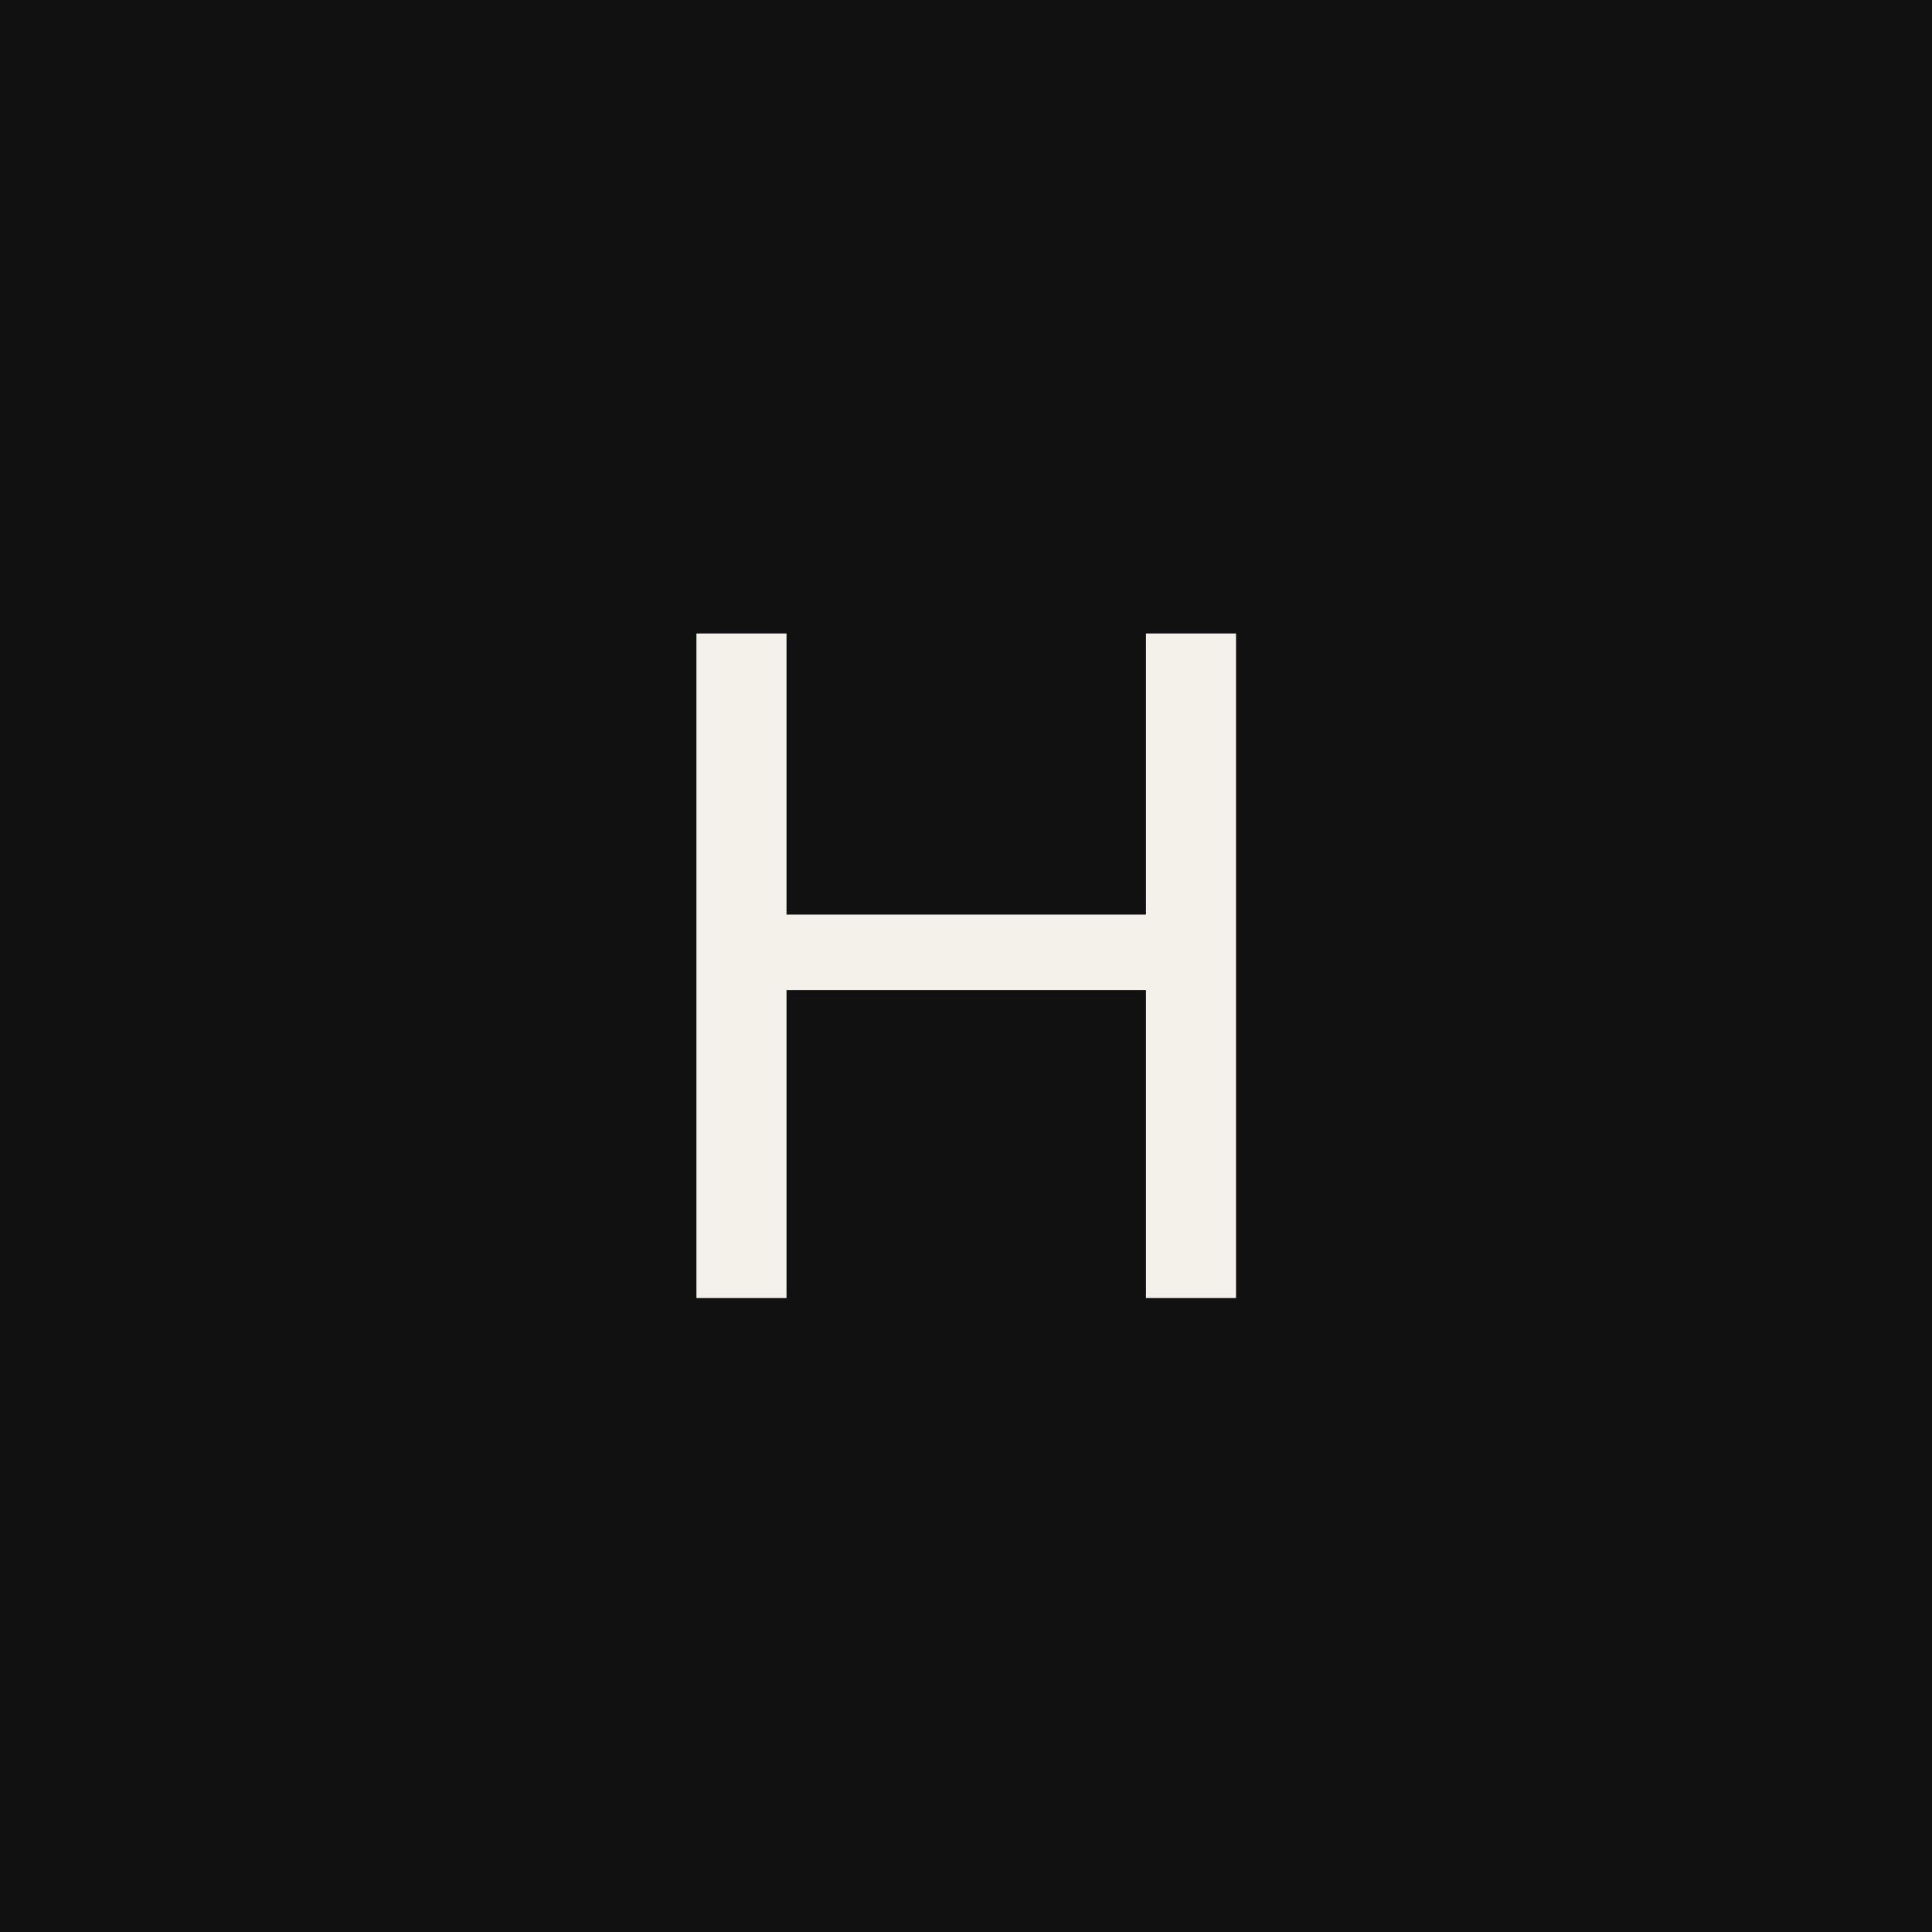
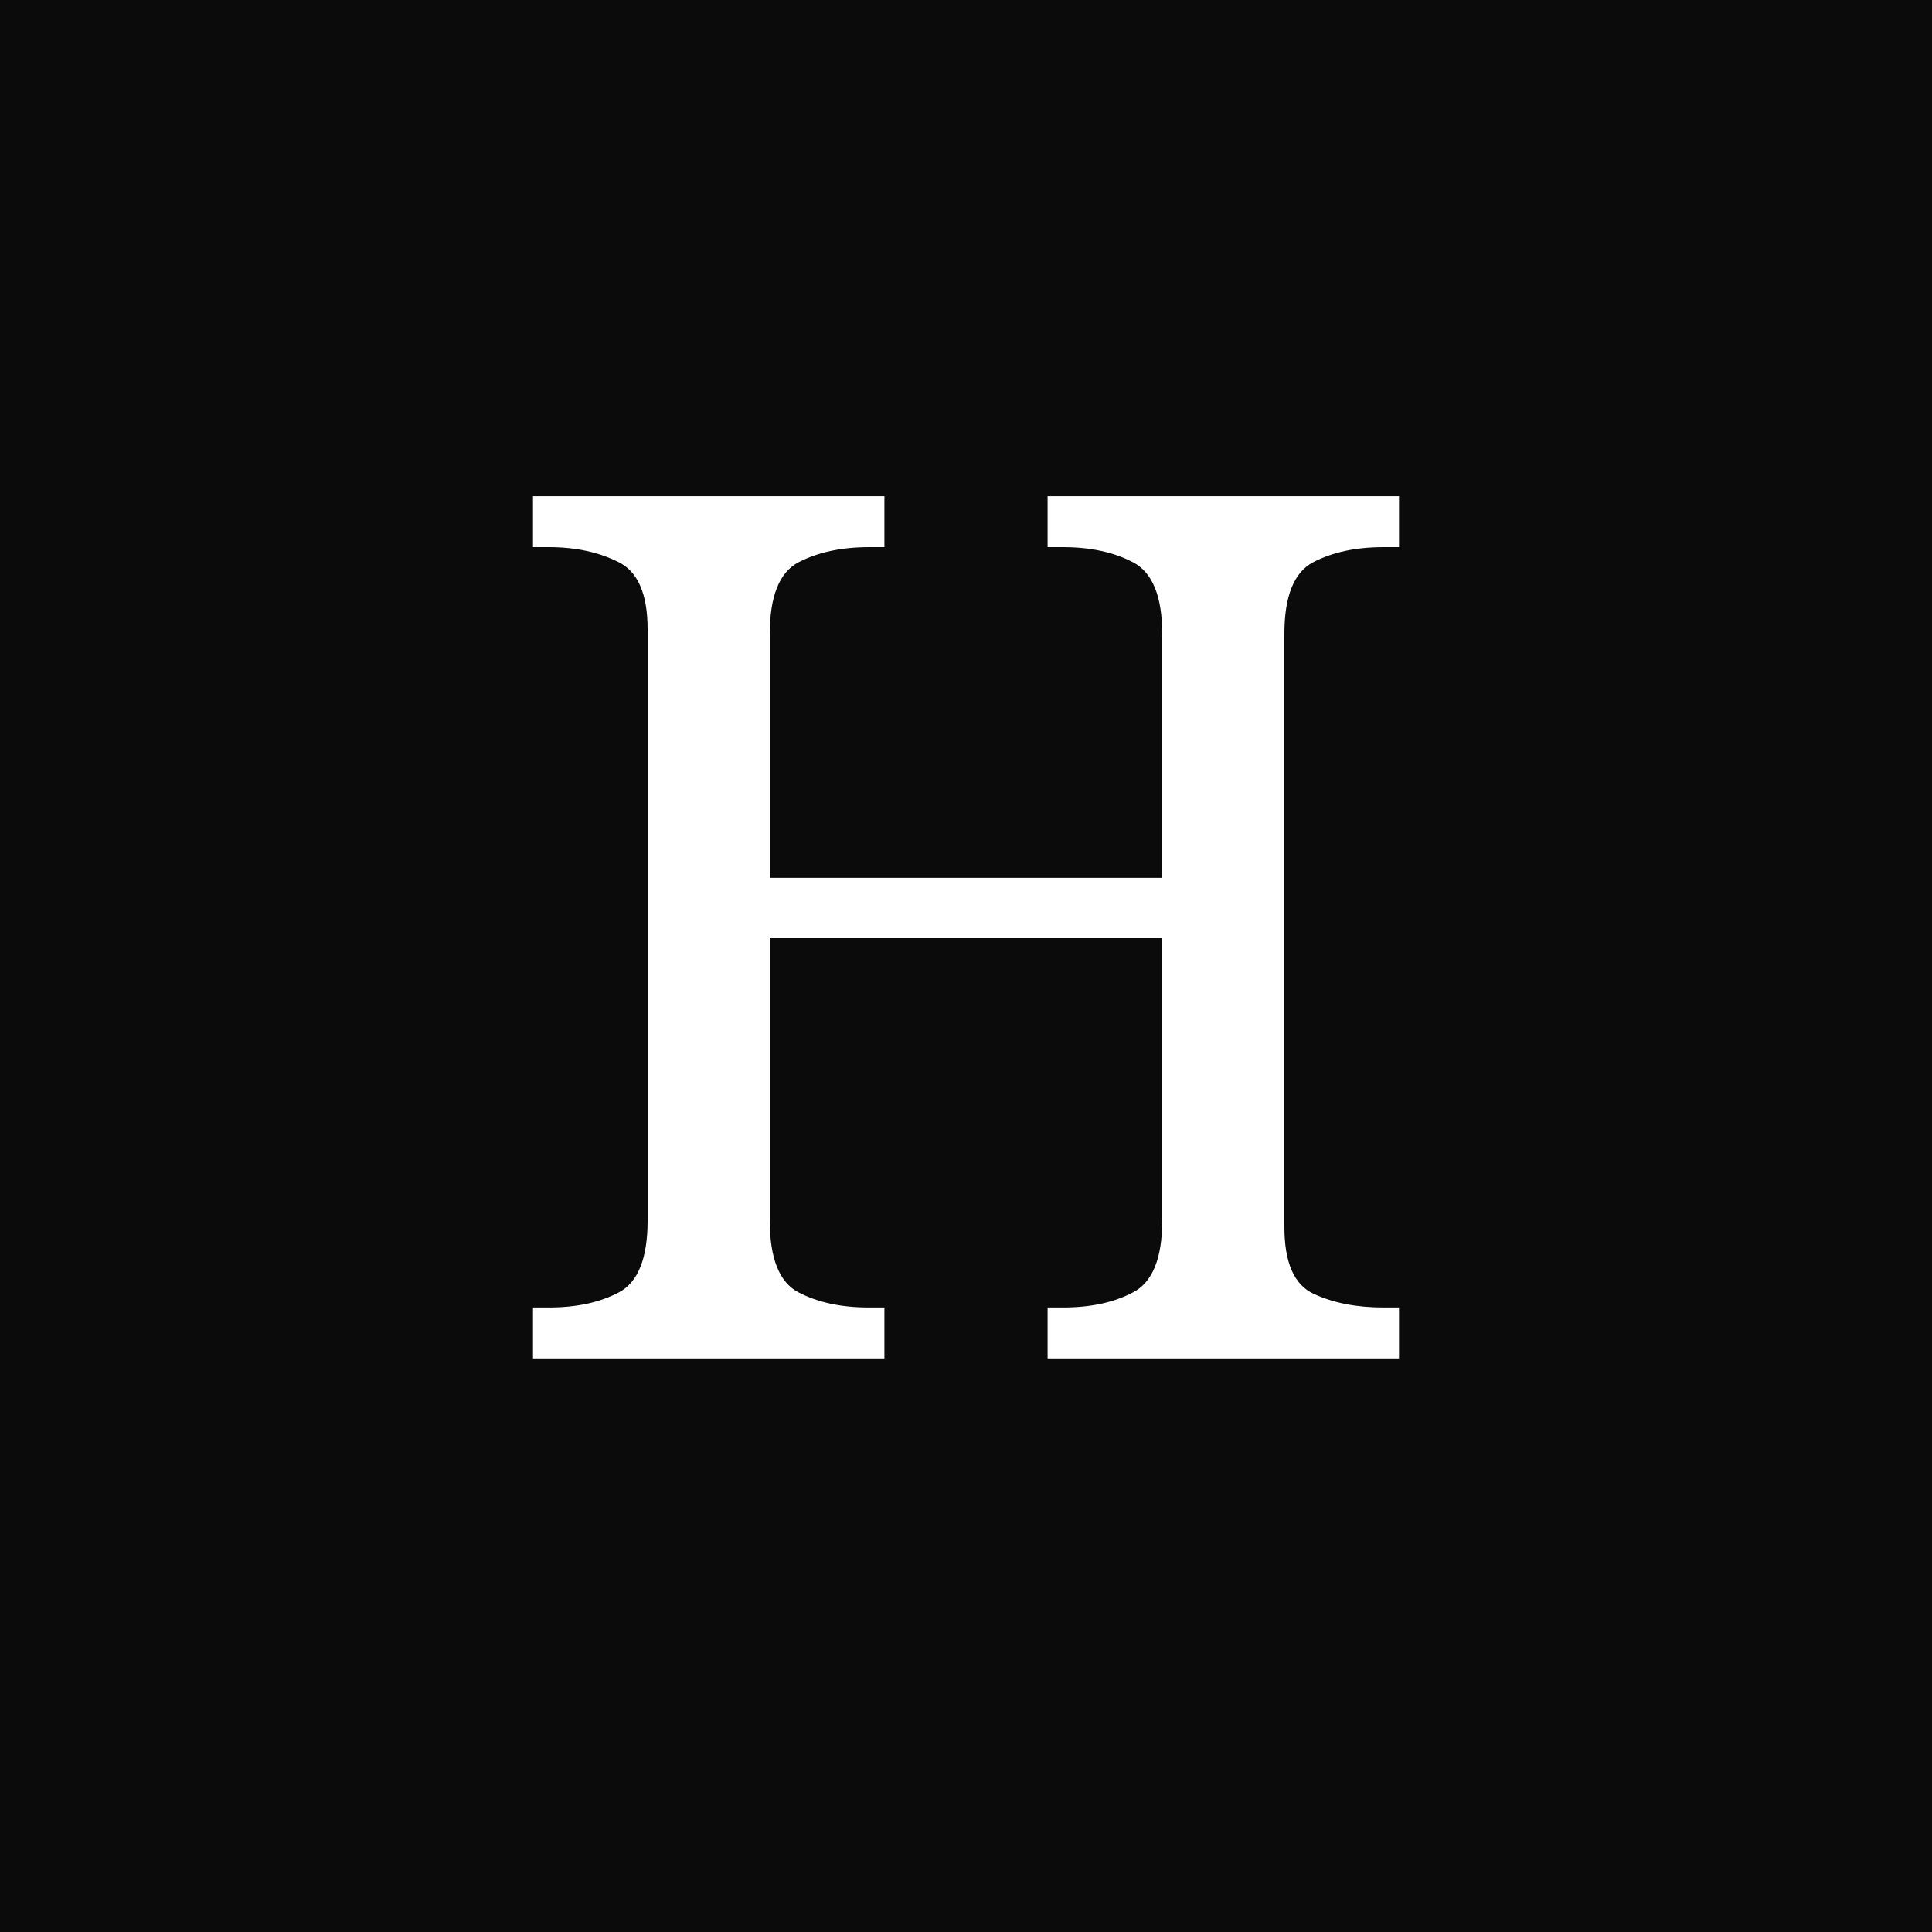
<svg xmlns="http://www.w3.org/2000/svg" viewBox="0 0 64 64">
-   <rect width="64" height="64" fill="#111111" />
-   <text x="32" y="43" text-anchor="middle" font-family="Archivo, Arial, sans-serif" font-weight="300" font-size="32" fill="#f4f1eb">H</text>
+   <rect width="64" height="64" fill="#0b0b0b" />
+   <text x="32" y="45" text-anchor="middle" font-family="Cormorant Garamond, Georgia, serif" font-weight="300" font-size="40" fill="#ffffff">H</text>
</svg>
